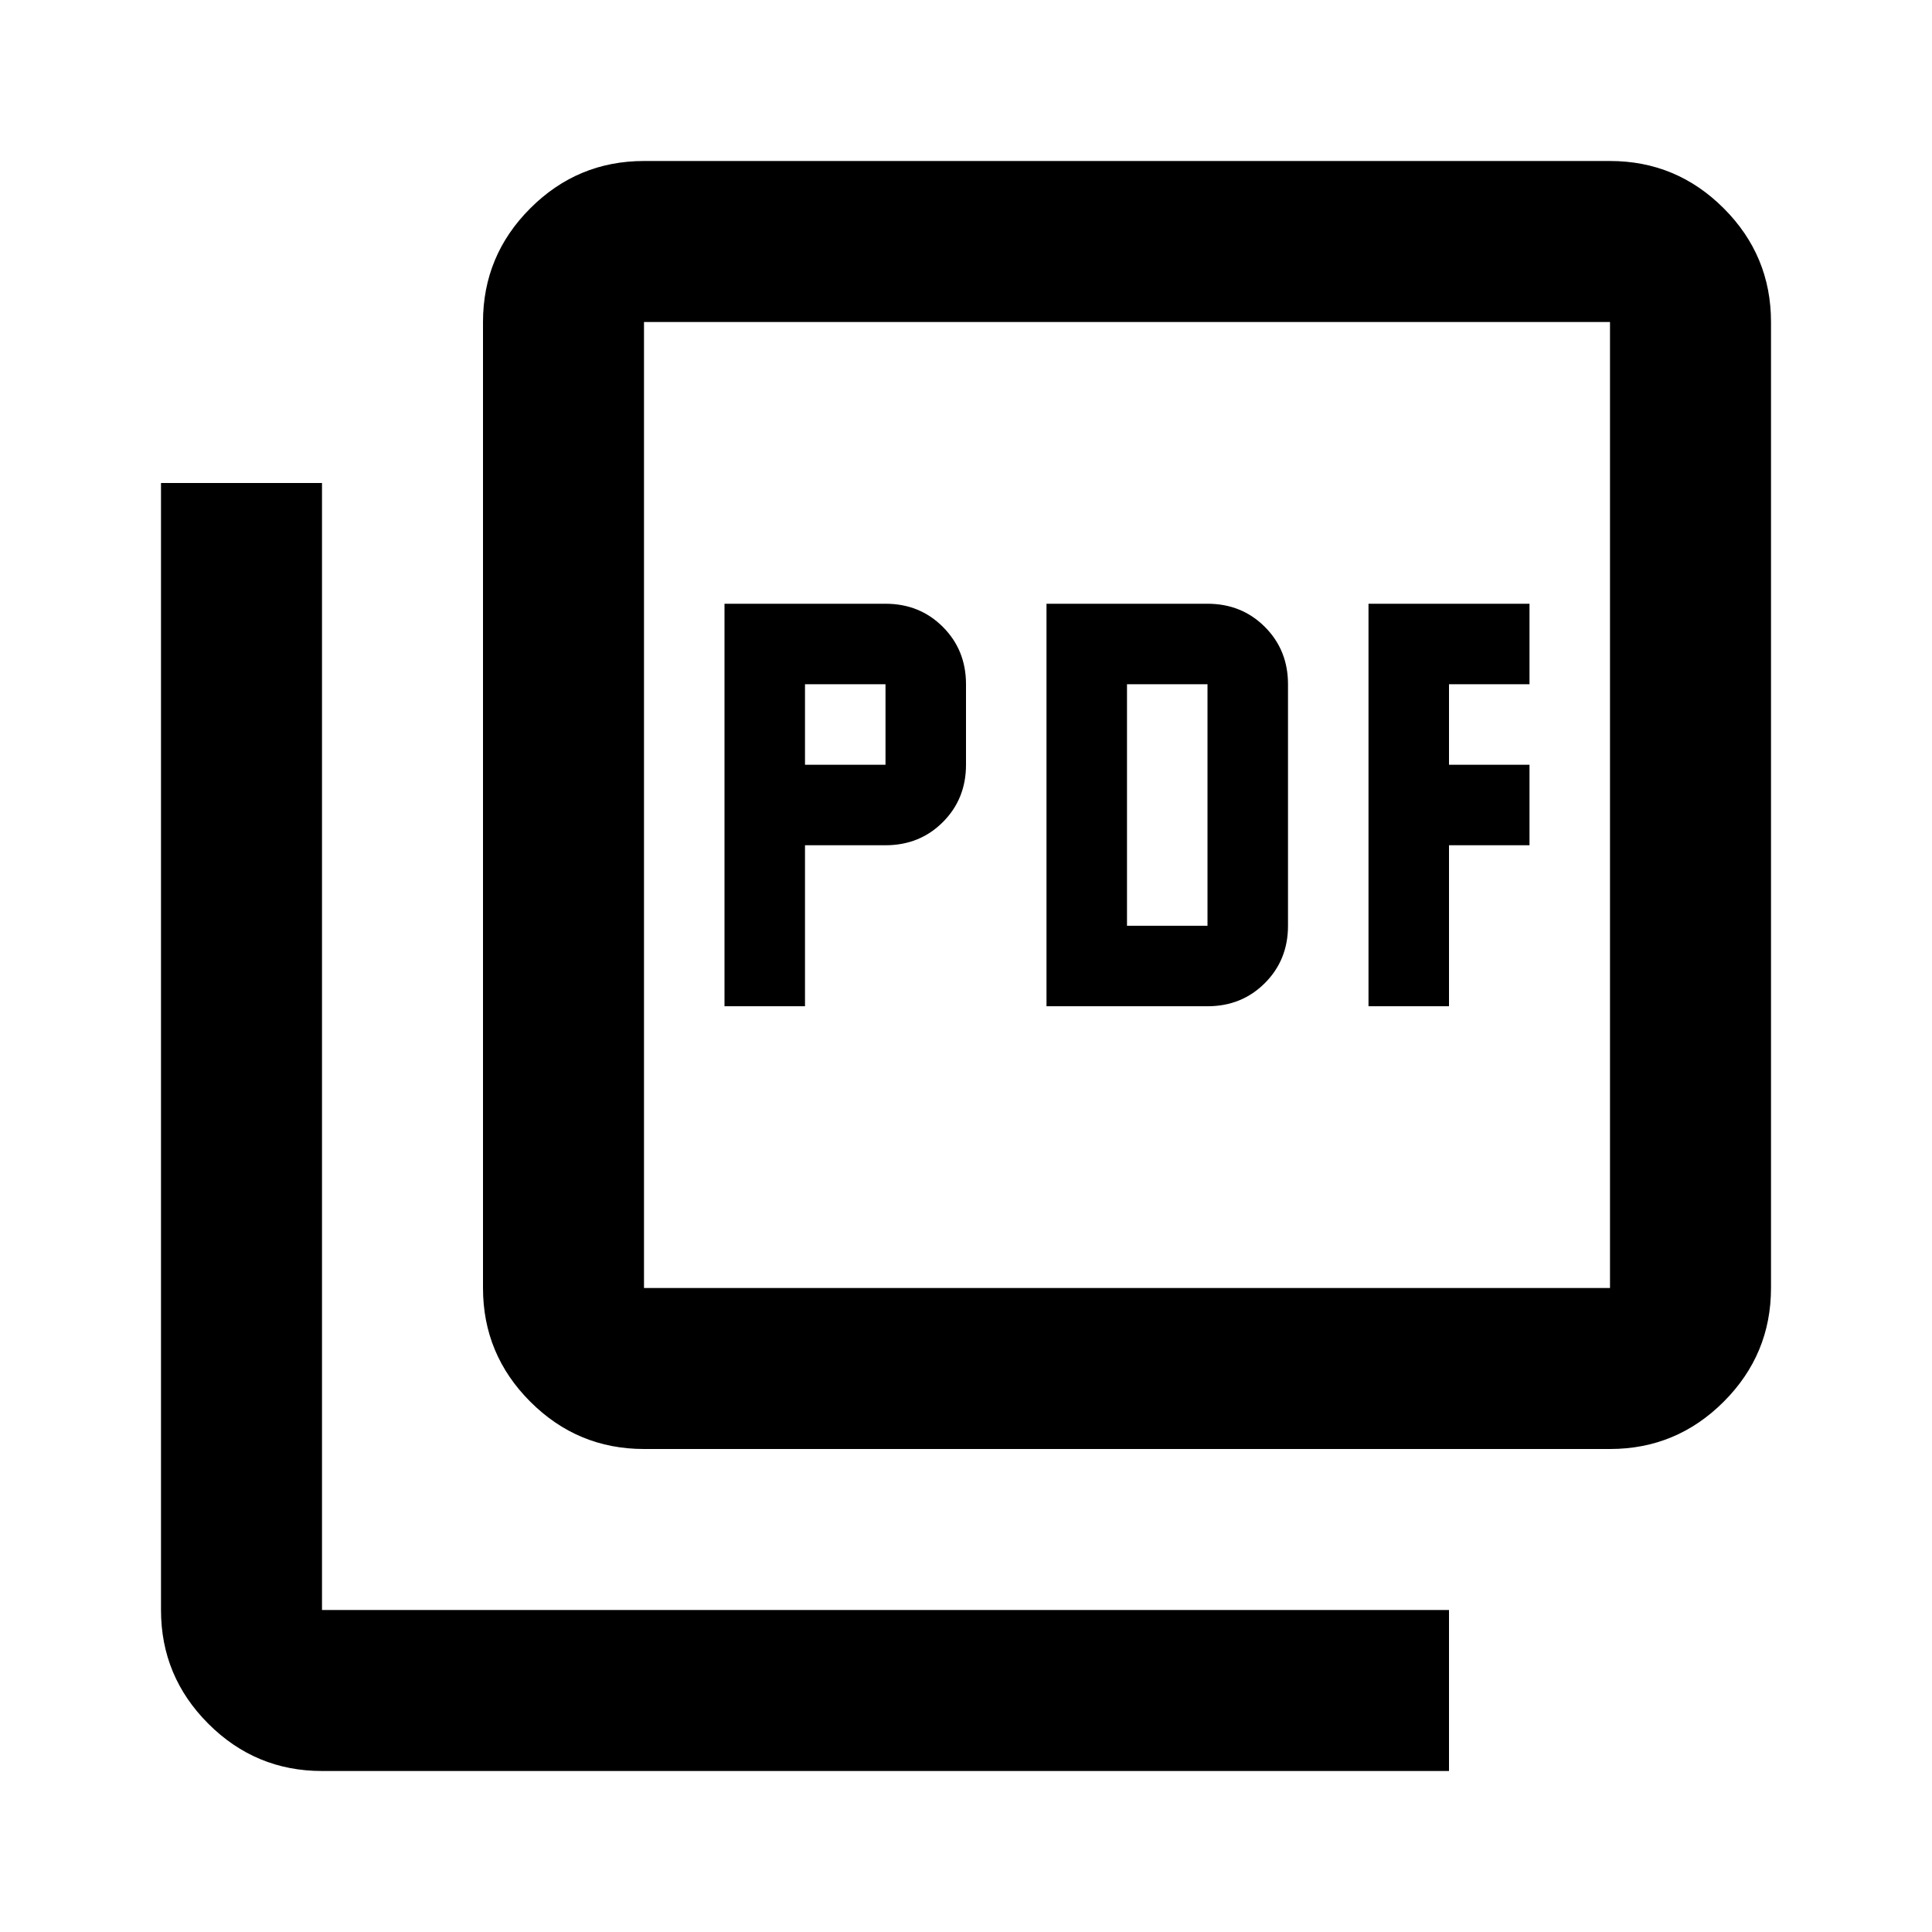
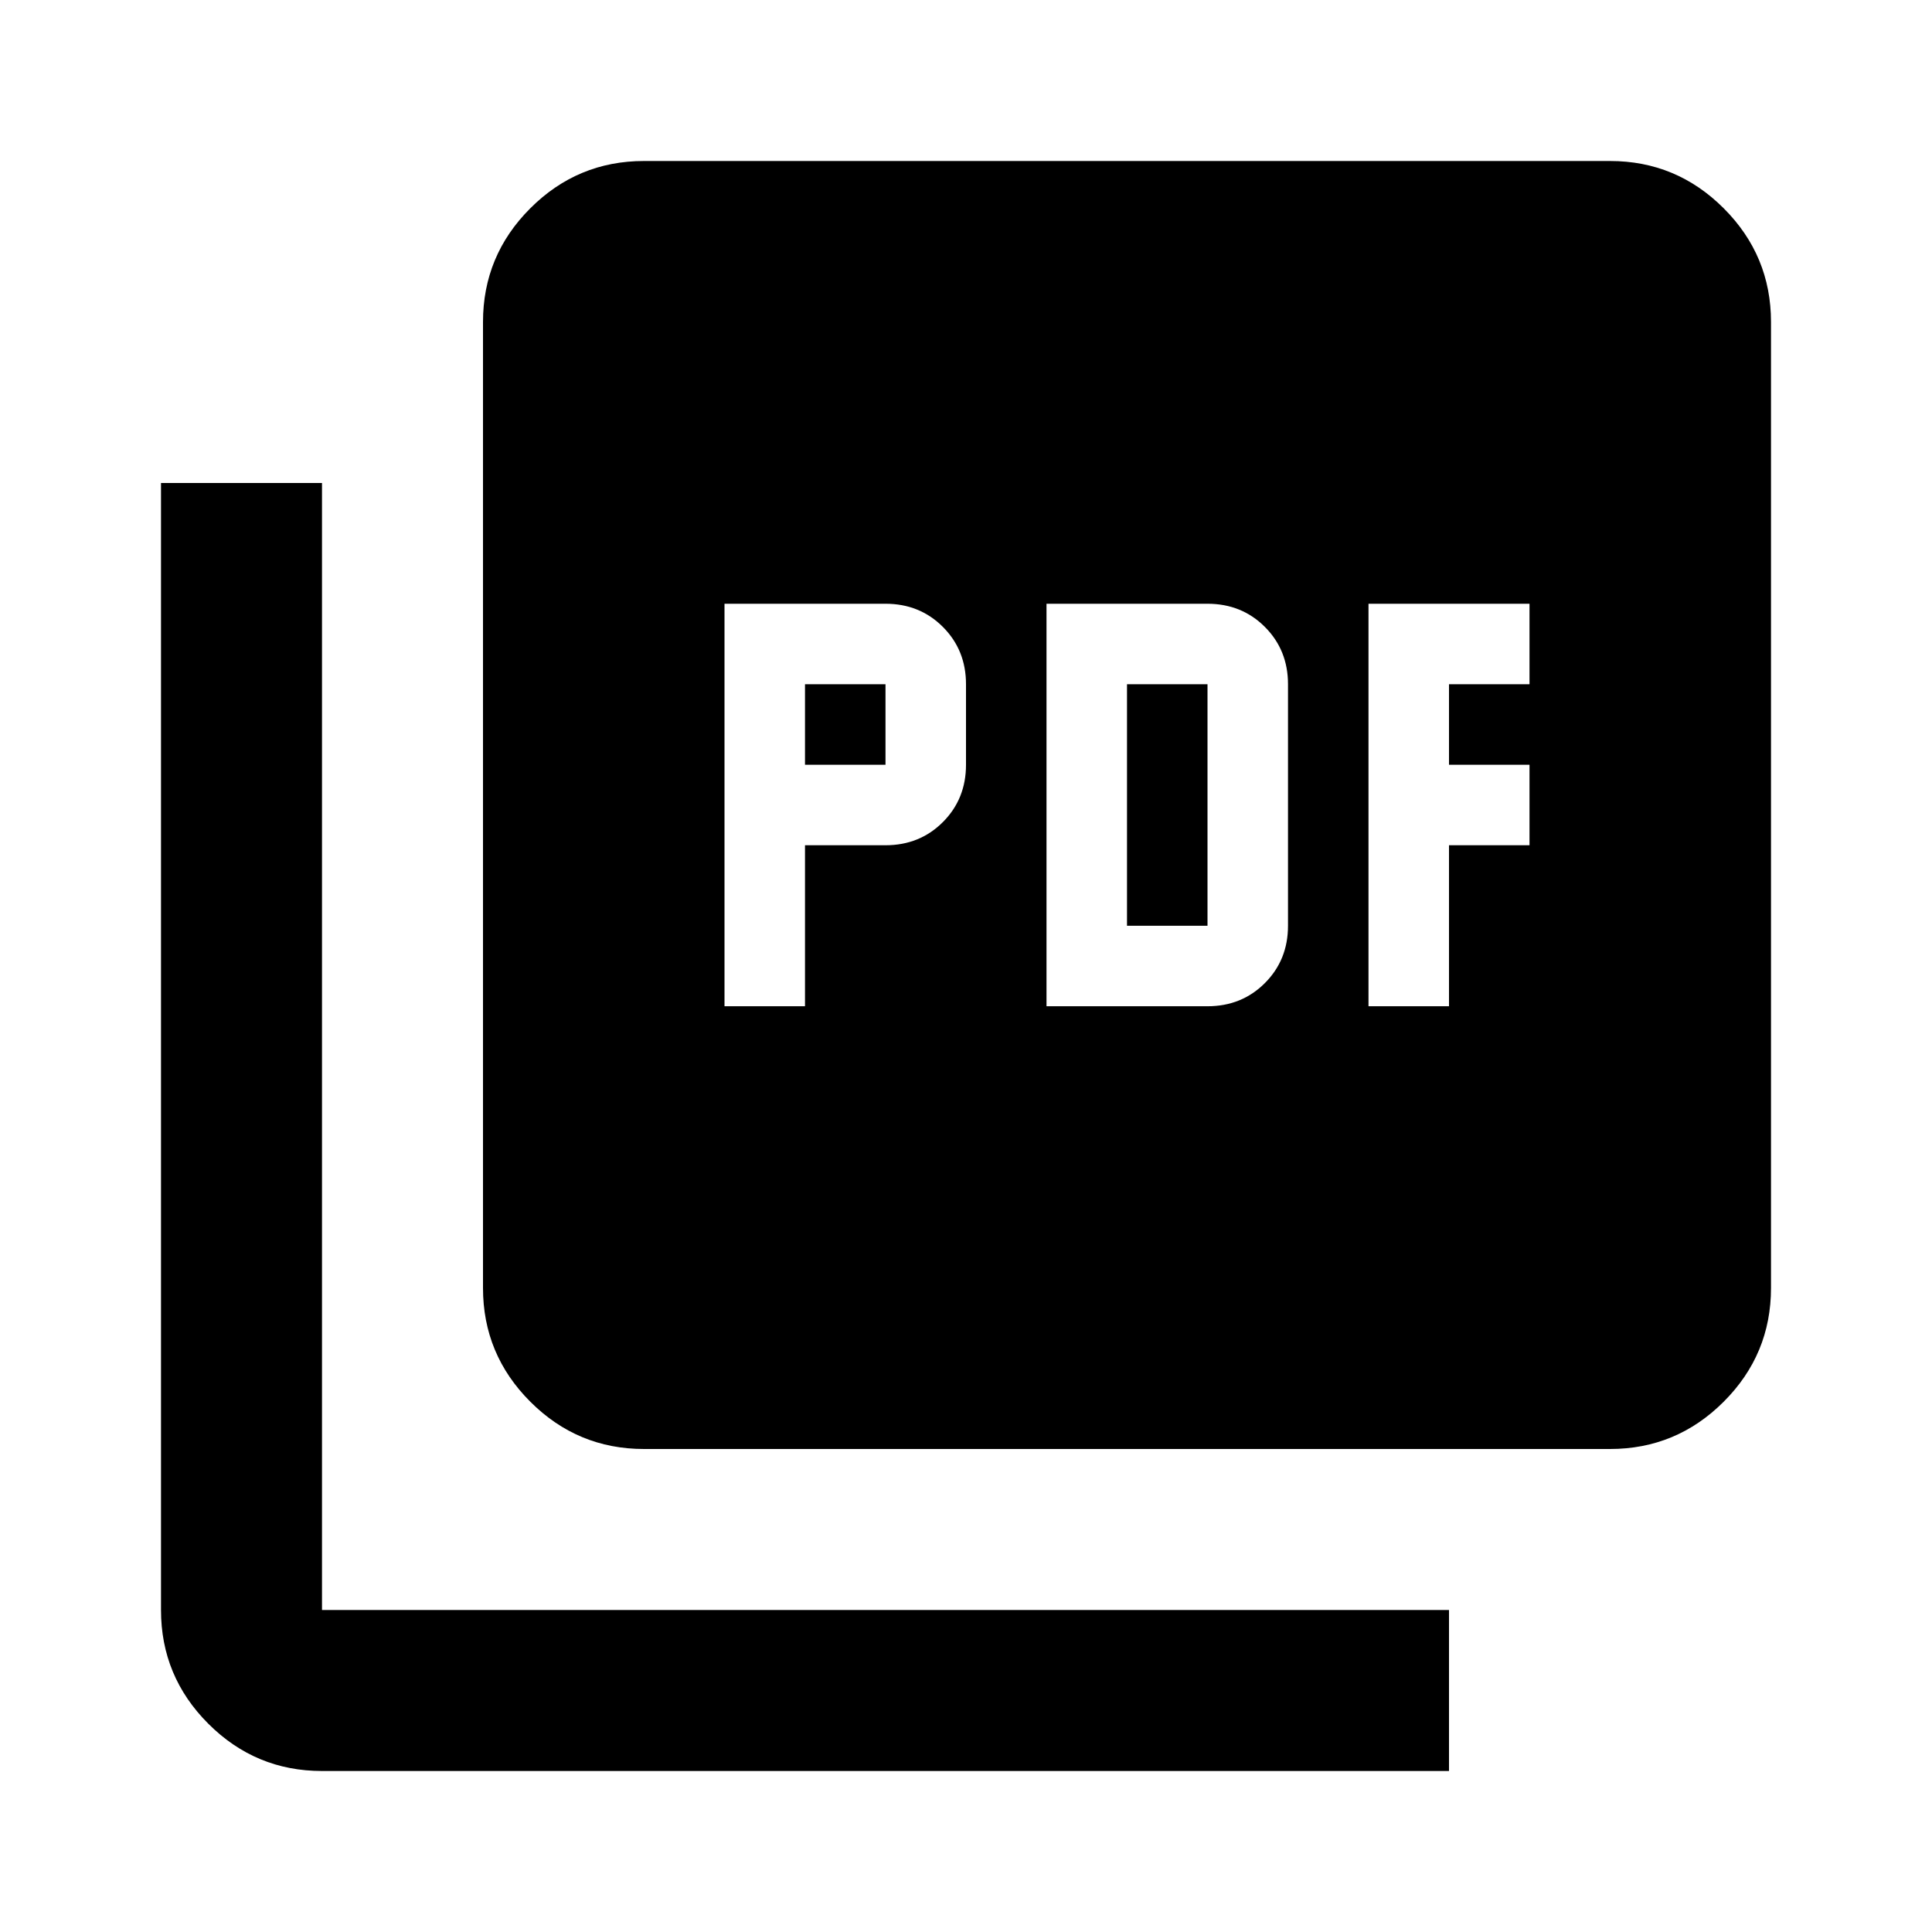
<svg xmlns="http://www.w3.org/2000/svg" height="24" viewBox="0 -960 960 960" width="24">
-   <path d="M360-460h40v-80h40q17 0 28.5-11.5T480-580v-40q0-17-11.5-28.5T440-660h-80v200Zm40-120v-40h40v40h-40Zm120 120h80q17 0 28.5-11.5T640-500v-120q0-17-11.5-28.5T600-660h-80v200Zm40-40v-120h40v120h-40Zm120 40h40v-80h40v-40h-40v-40h40v-40h-80v200ZM320-240q-33 0-56.5-23.5T240-320v-480q0-33 23.5-56.5T320-880h480q33 0 56.5 23.5T880-800v480q0 33-23.5 56.5T800-240H320Zm0-80h480v-480H320v480ZM160-80q-33 0-56.5-23.5T80-160v-560h80v560h560v80H160Zm160-720v480-480Z" />
+   <path d="M360-460h40v-80h40q17 0 28.5-11.5T480-580v-40q0-17-11.5-28.5T440-660h-80v200Zm40-120v-40h40v40h-40Zm120 120h80q17 0 28.5-11.5T640-500v-120q0-17-11.5-28.5T600-660h-80v200Zm40-40v-120h40v120h-40Zm120 40h40v-80h40v-40h-40v-40h40v-40h-80v200ZM320-240q-33 0-56.5-23.5T240-320v-480q0-33 23.5-56.5T320-880h480q33 0 56.5 23.5T880-800v480q0 33-23.5 56.5T800-240H320ZM160-80q-33 0-56.5-23.5T80-160v-560h80v560h560v80H160Z" />
</svg>
